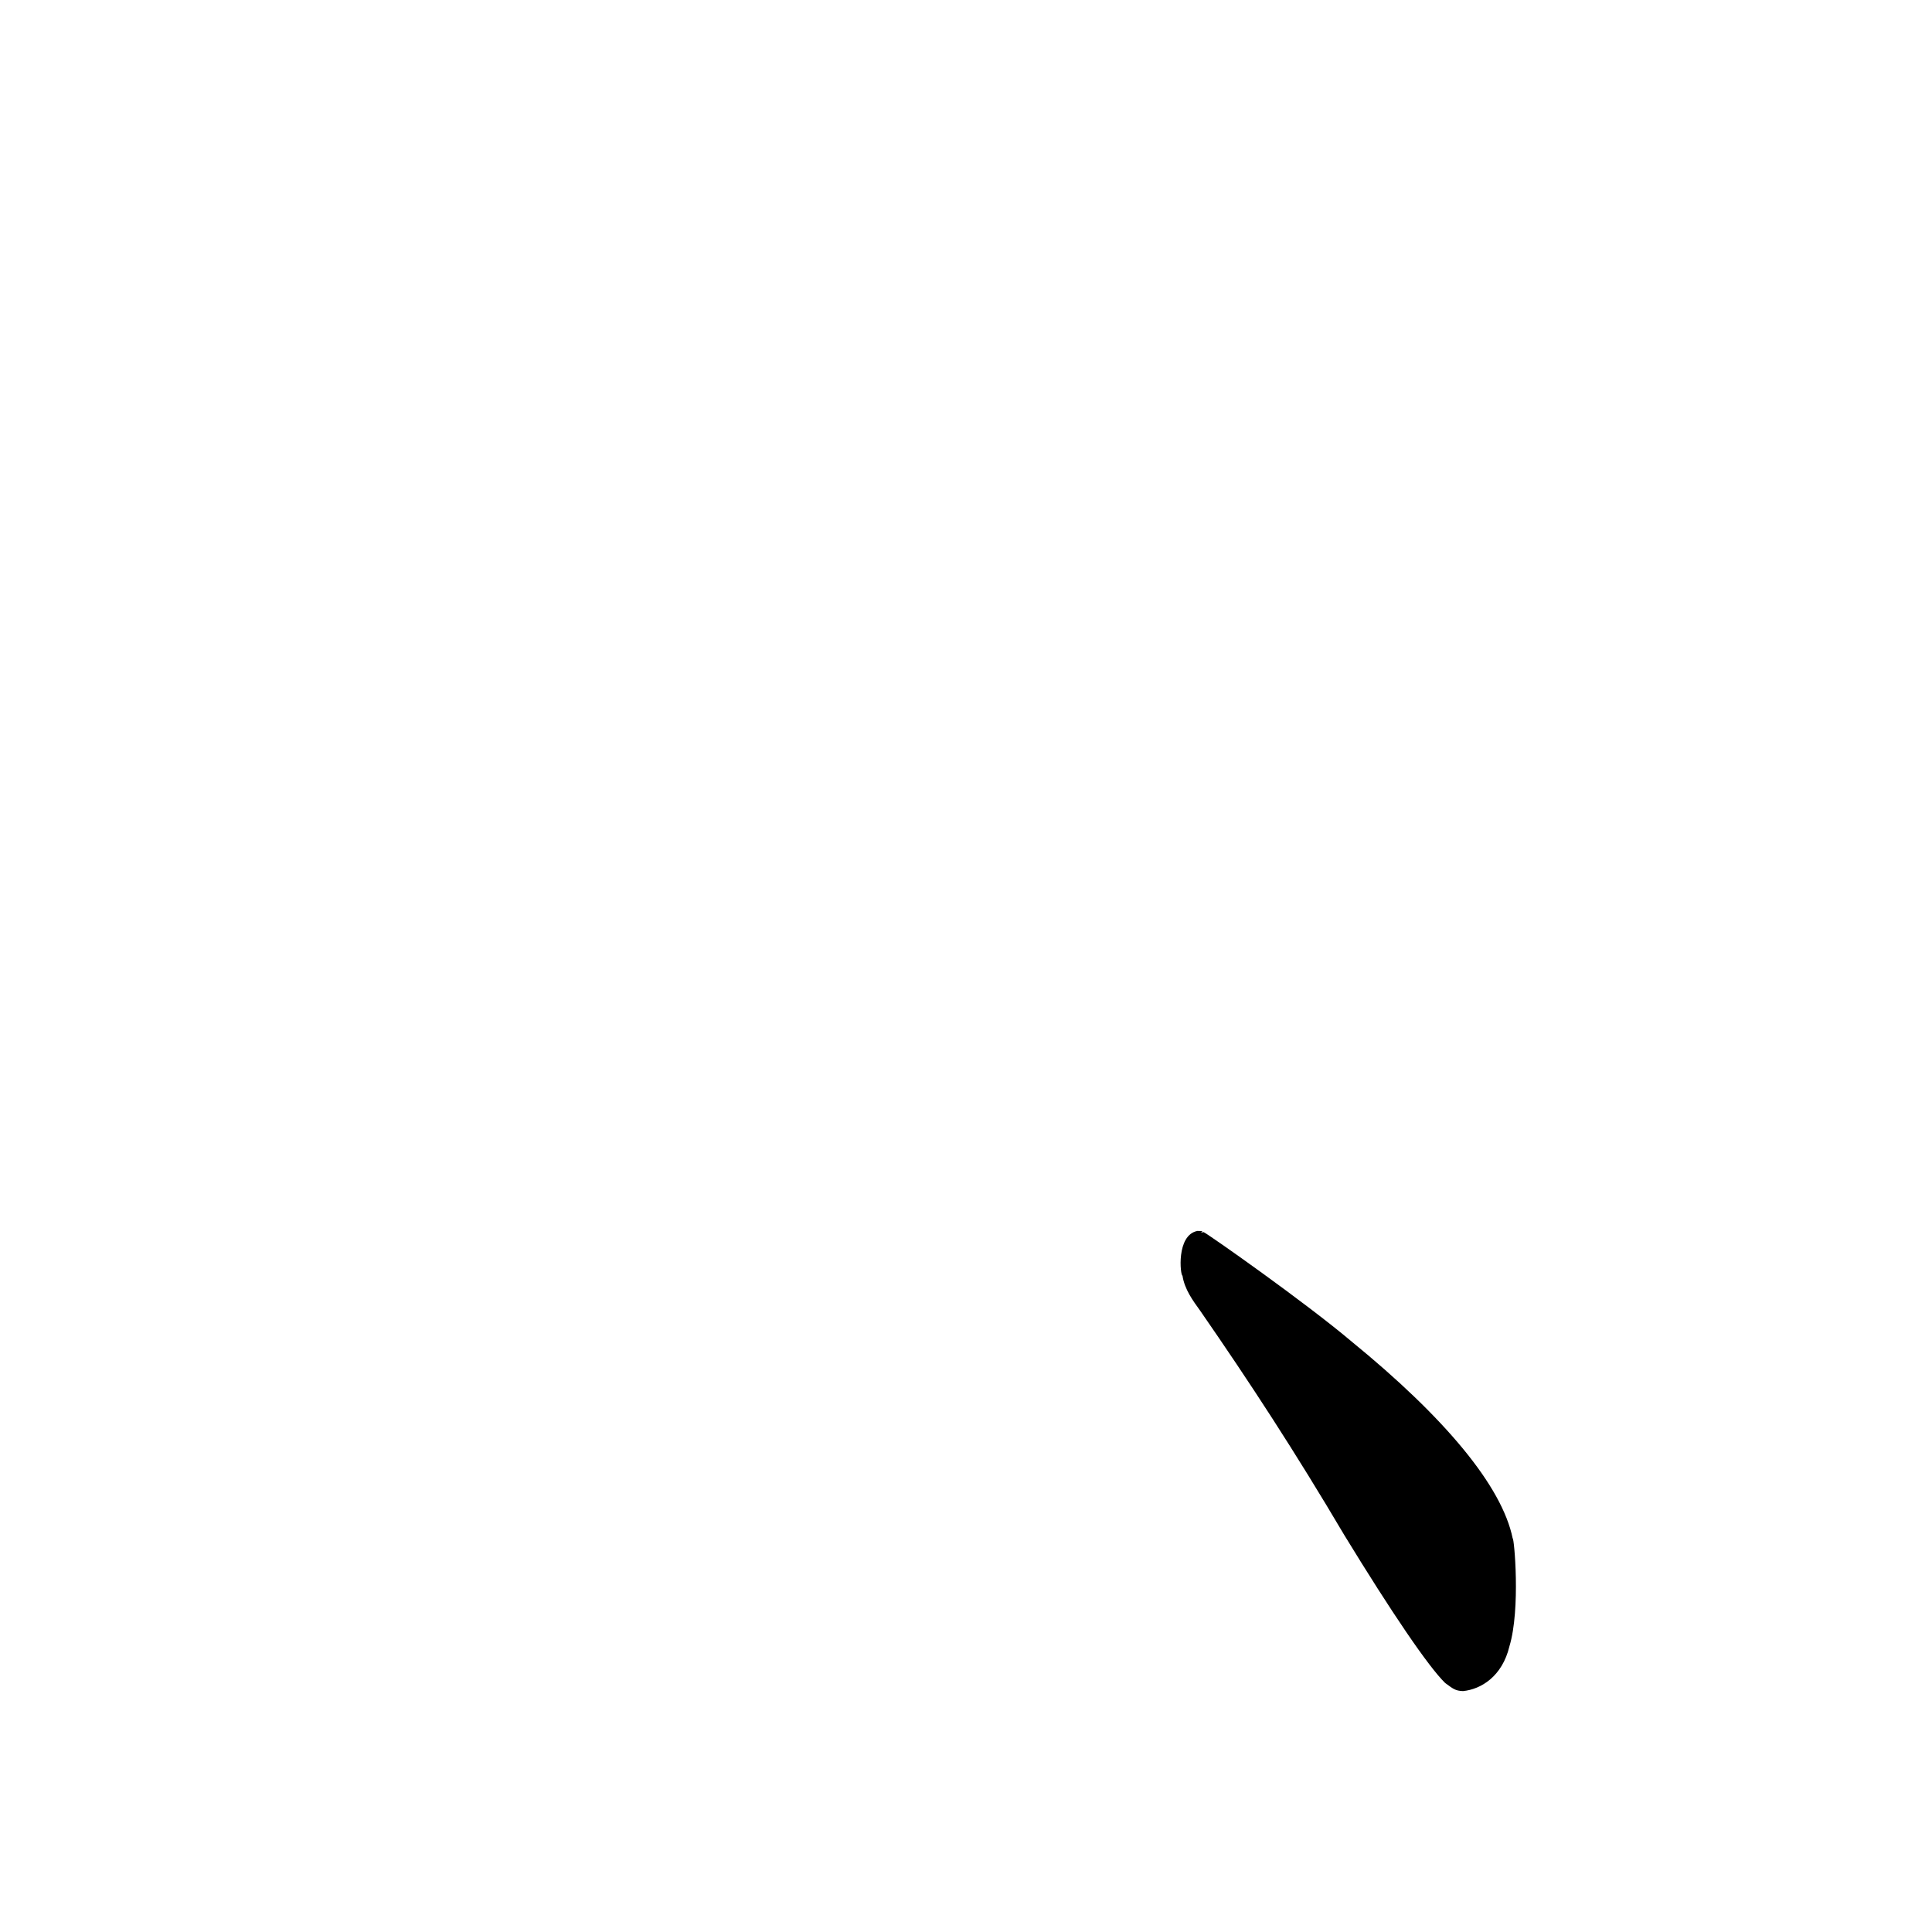
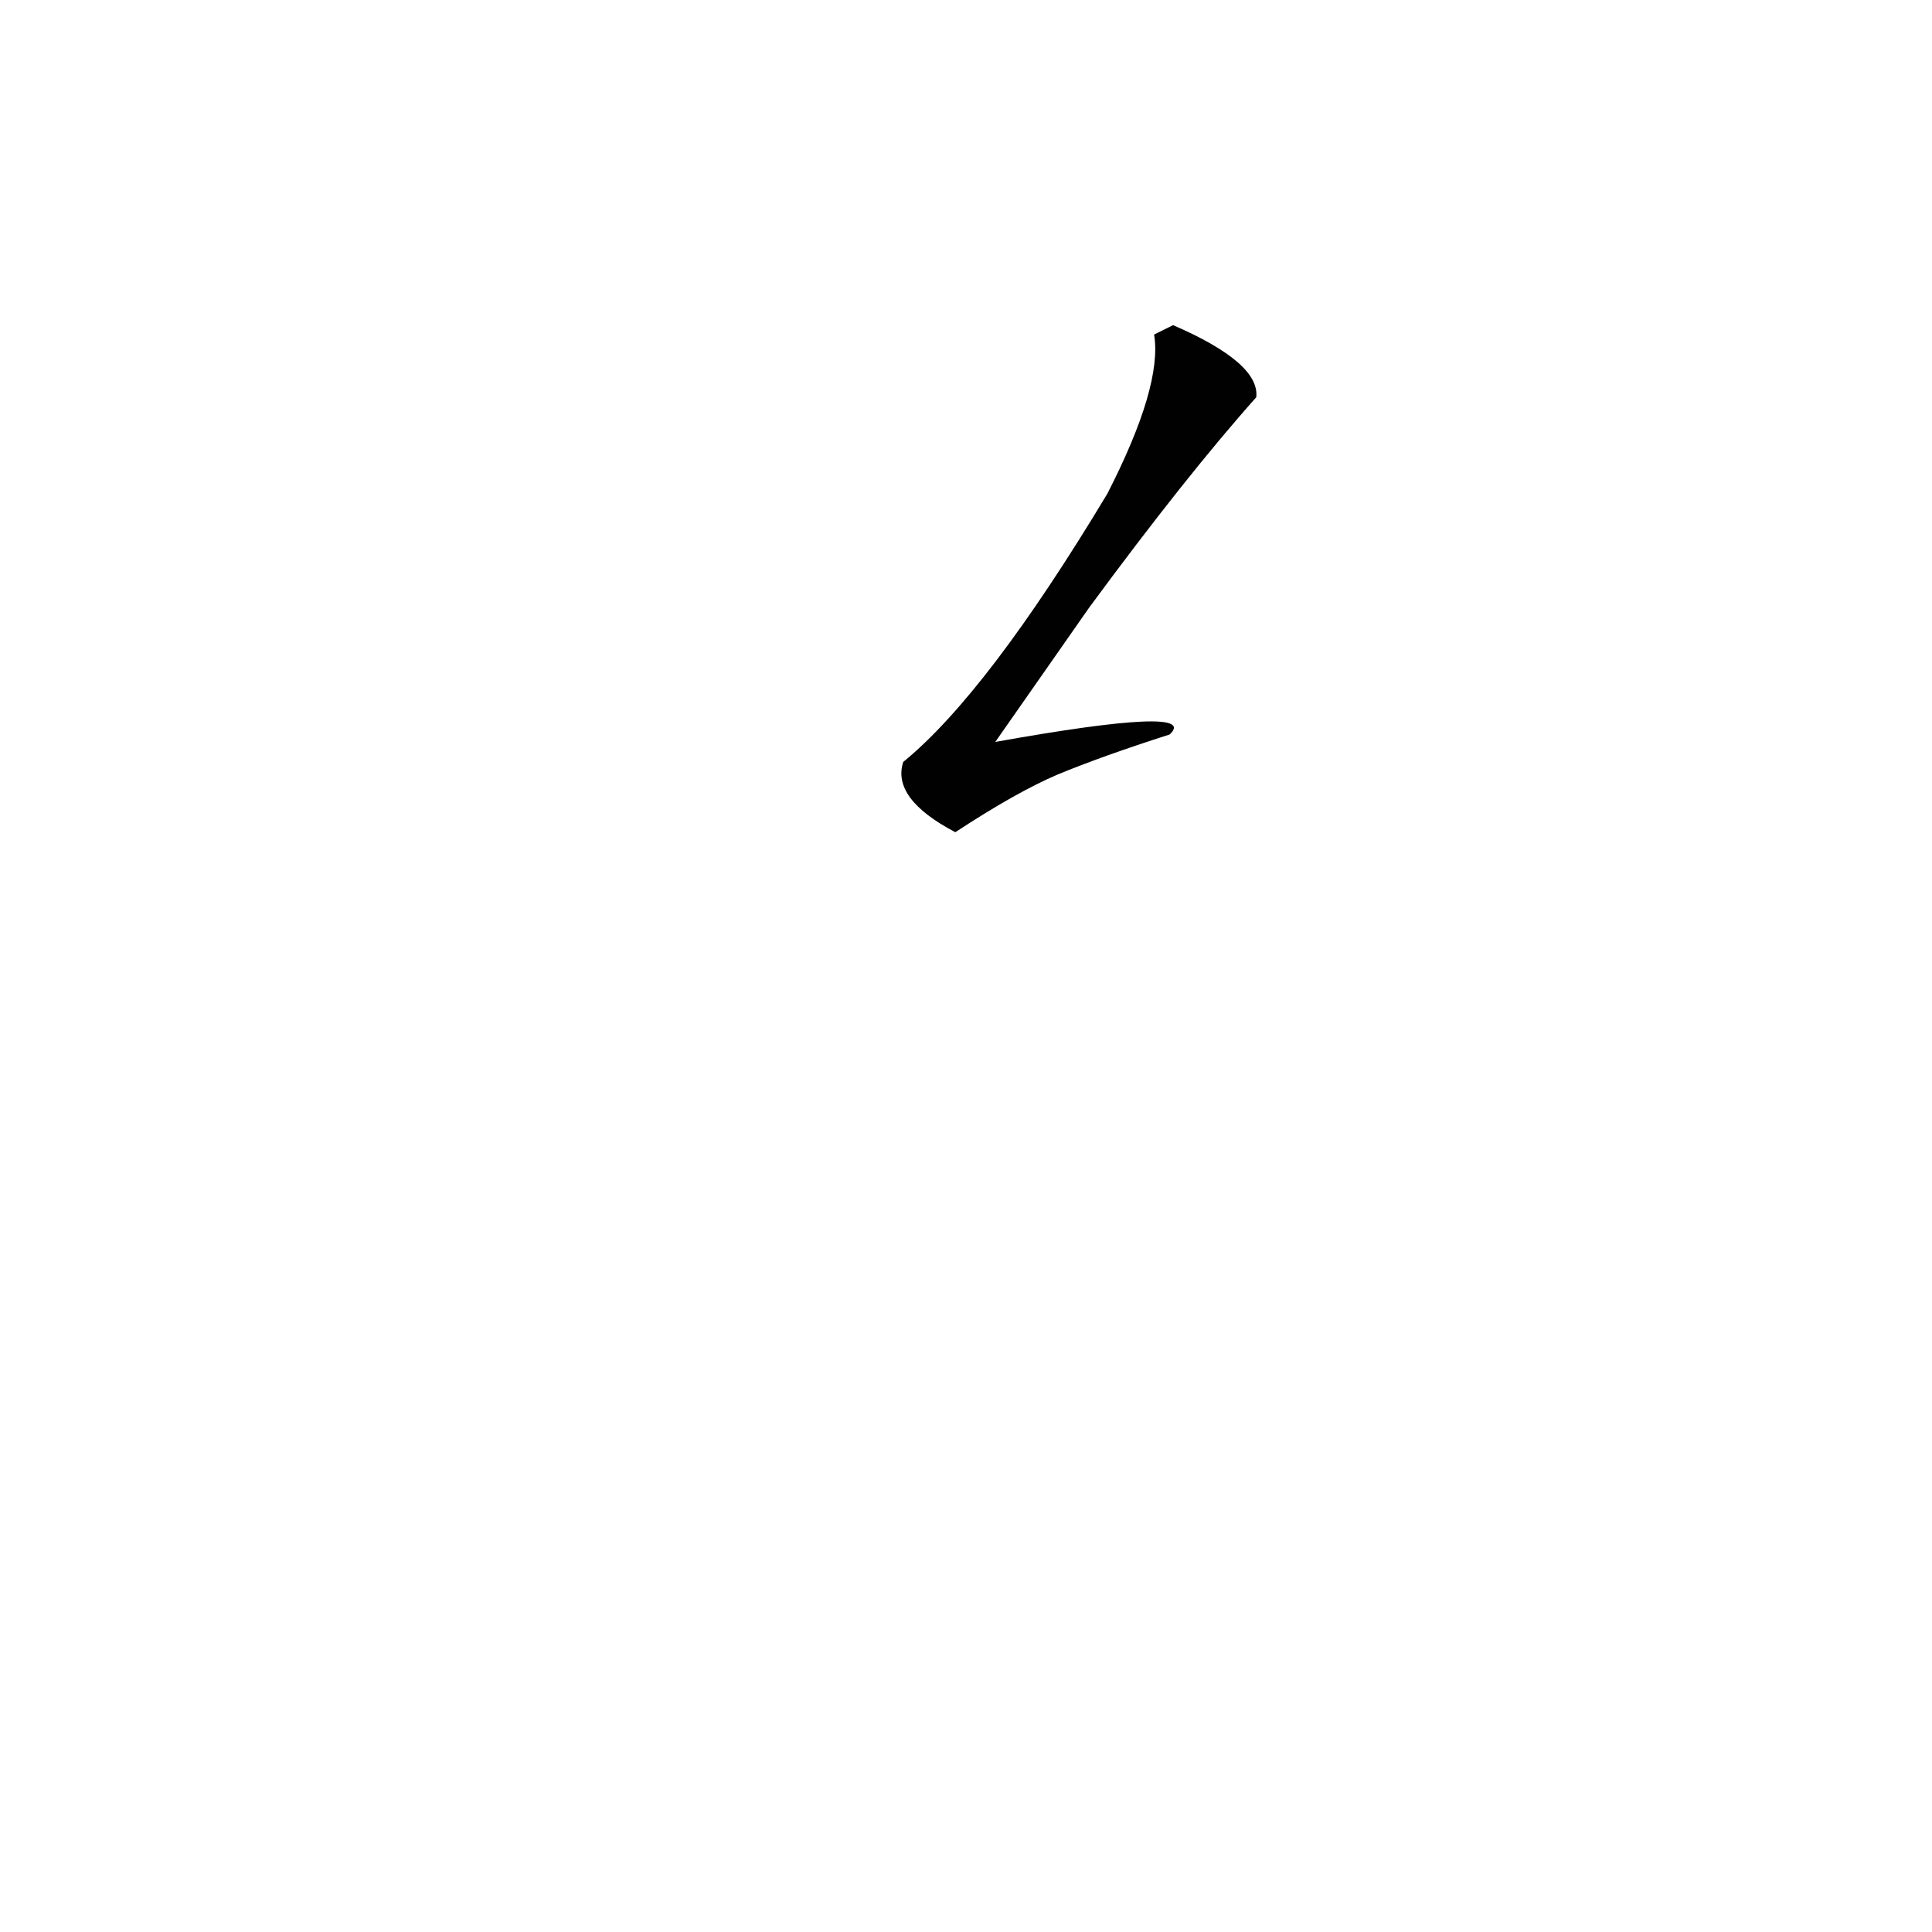
<svg xmlns="http://www.w3.org/2000/svg" height="1024" version="1.1" width="1024">
  <defs />
  <g>
-     <path d="M 634.681 652.417 C 623.264 654.597 625.603 676.196 626.738 676.108 C 627.814 683.351 632.342 689.482 636.051 694.605 C 662.456 732.742 686.488 769.589 712.529 813.667 C 737.745 854.931 757.192 883.497 765.956 892.011 C 769.992 894.929 771.222 896.192 775.435 896.313 C 784.96 895.362 796.22 888.566 800.033 872.554 C 806.018 852.791 802.517 814.766 801.754 815.395 C 796.106 787.66 765.768 751.343 716.593 711.215 C 691.969 690.369 640.877 654.471 637.987 653.058 C 633.409 653.899 640.788 652.371 634.681 652.417" fill="rgb(0, 0, 0)" opacity="0.999" stroke-width="1.0" />
+     <path d="M 611.697 177.309 Q 616.193 204.521 586.922 261.669 Q 523.267 367.512 478.725 403.853 Q 472.45 423.279 506.337 441.086 Q 538.727 419.825 560.556 410.521 Q 584.219 400.733 619.939 389.29 Q 636.834 373.677 527.523 393.237 L 577.325 321.983 Q 628.627 252.302 665.847 210.556 Q 667.88 192.298 621.759 172.333 L 611.697 177.309" fill="rgb(0, 0, 0)" opacity="0.996" stroke-width="1.0" />
  </g>
</svg>
